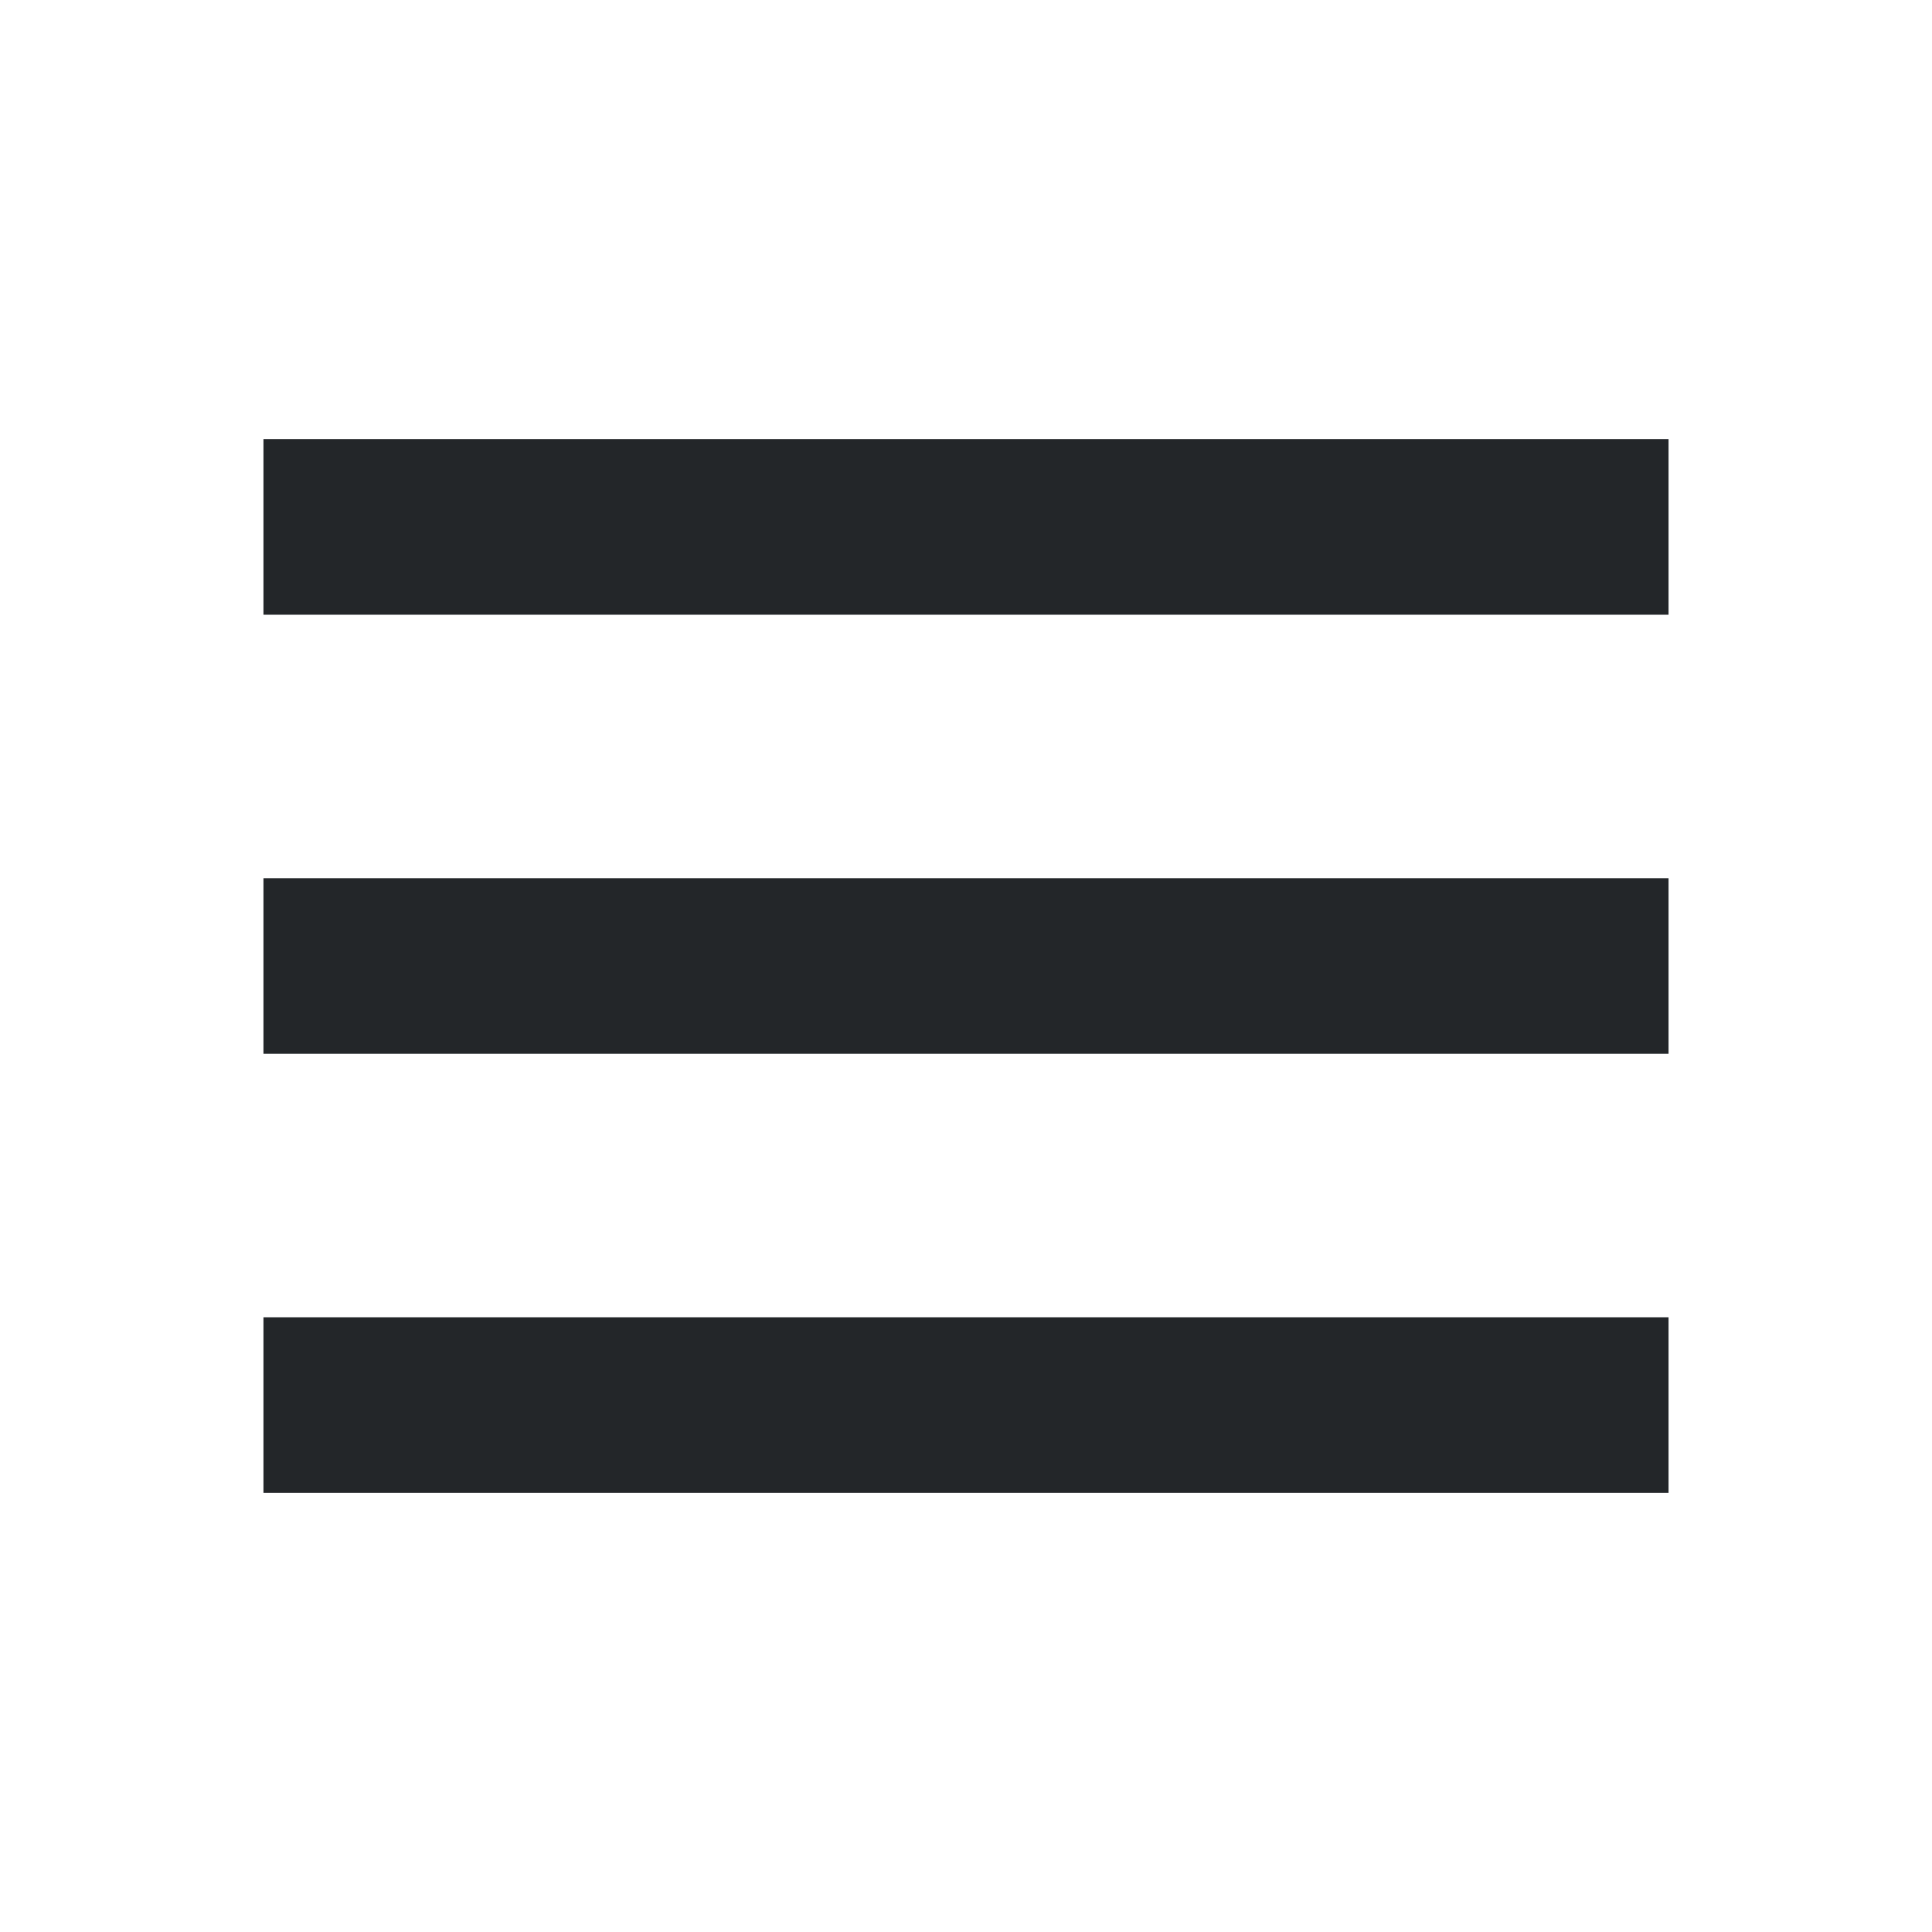
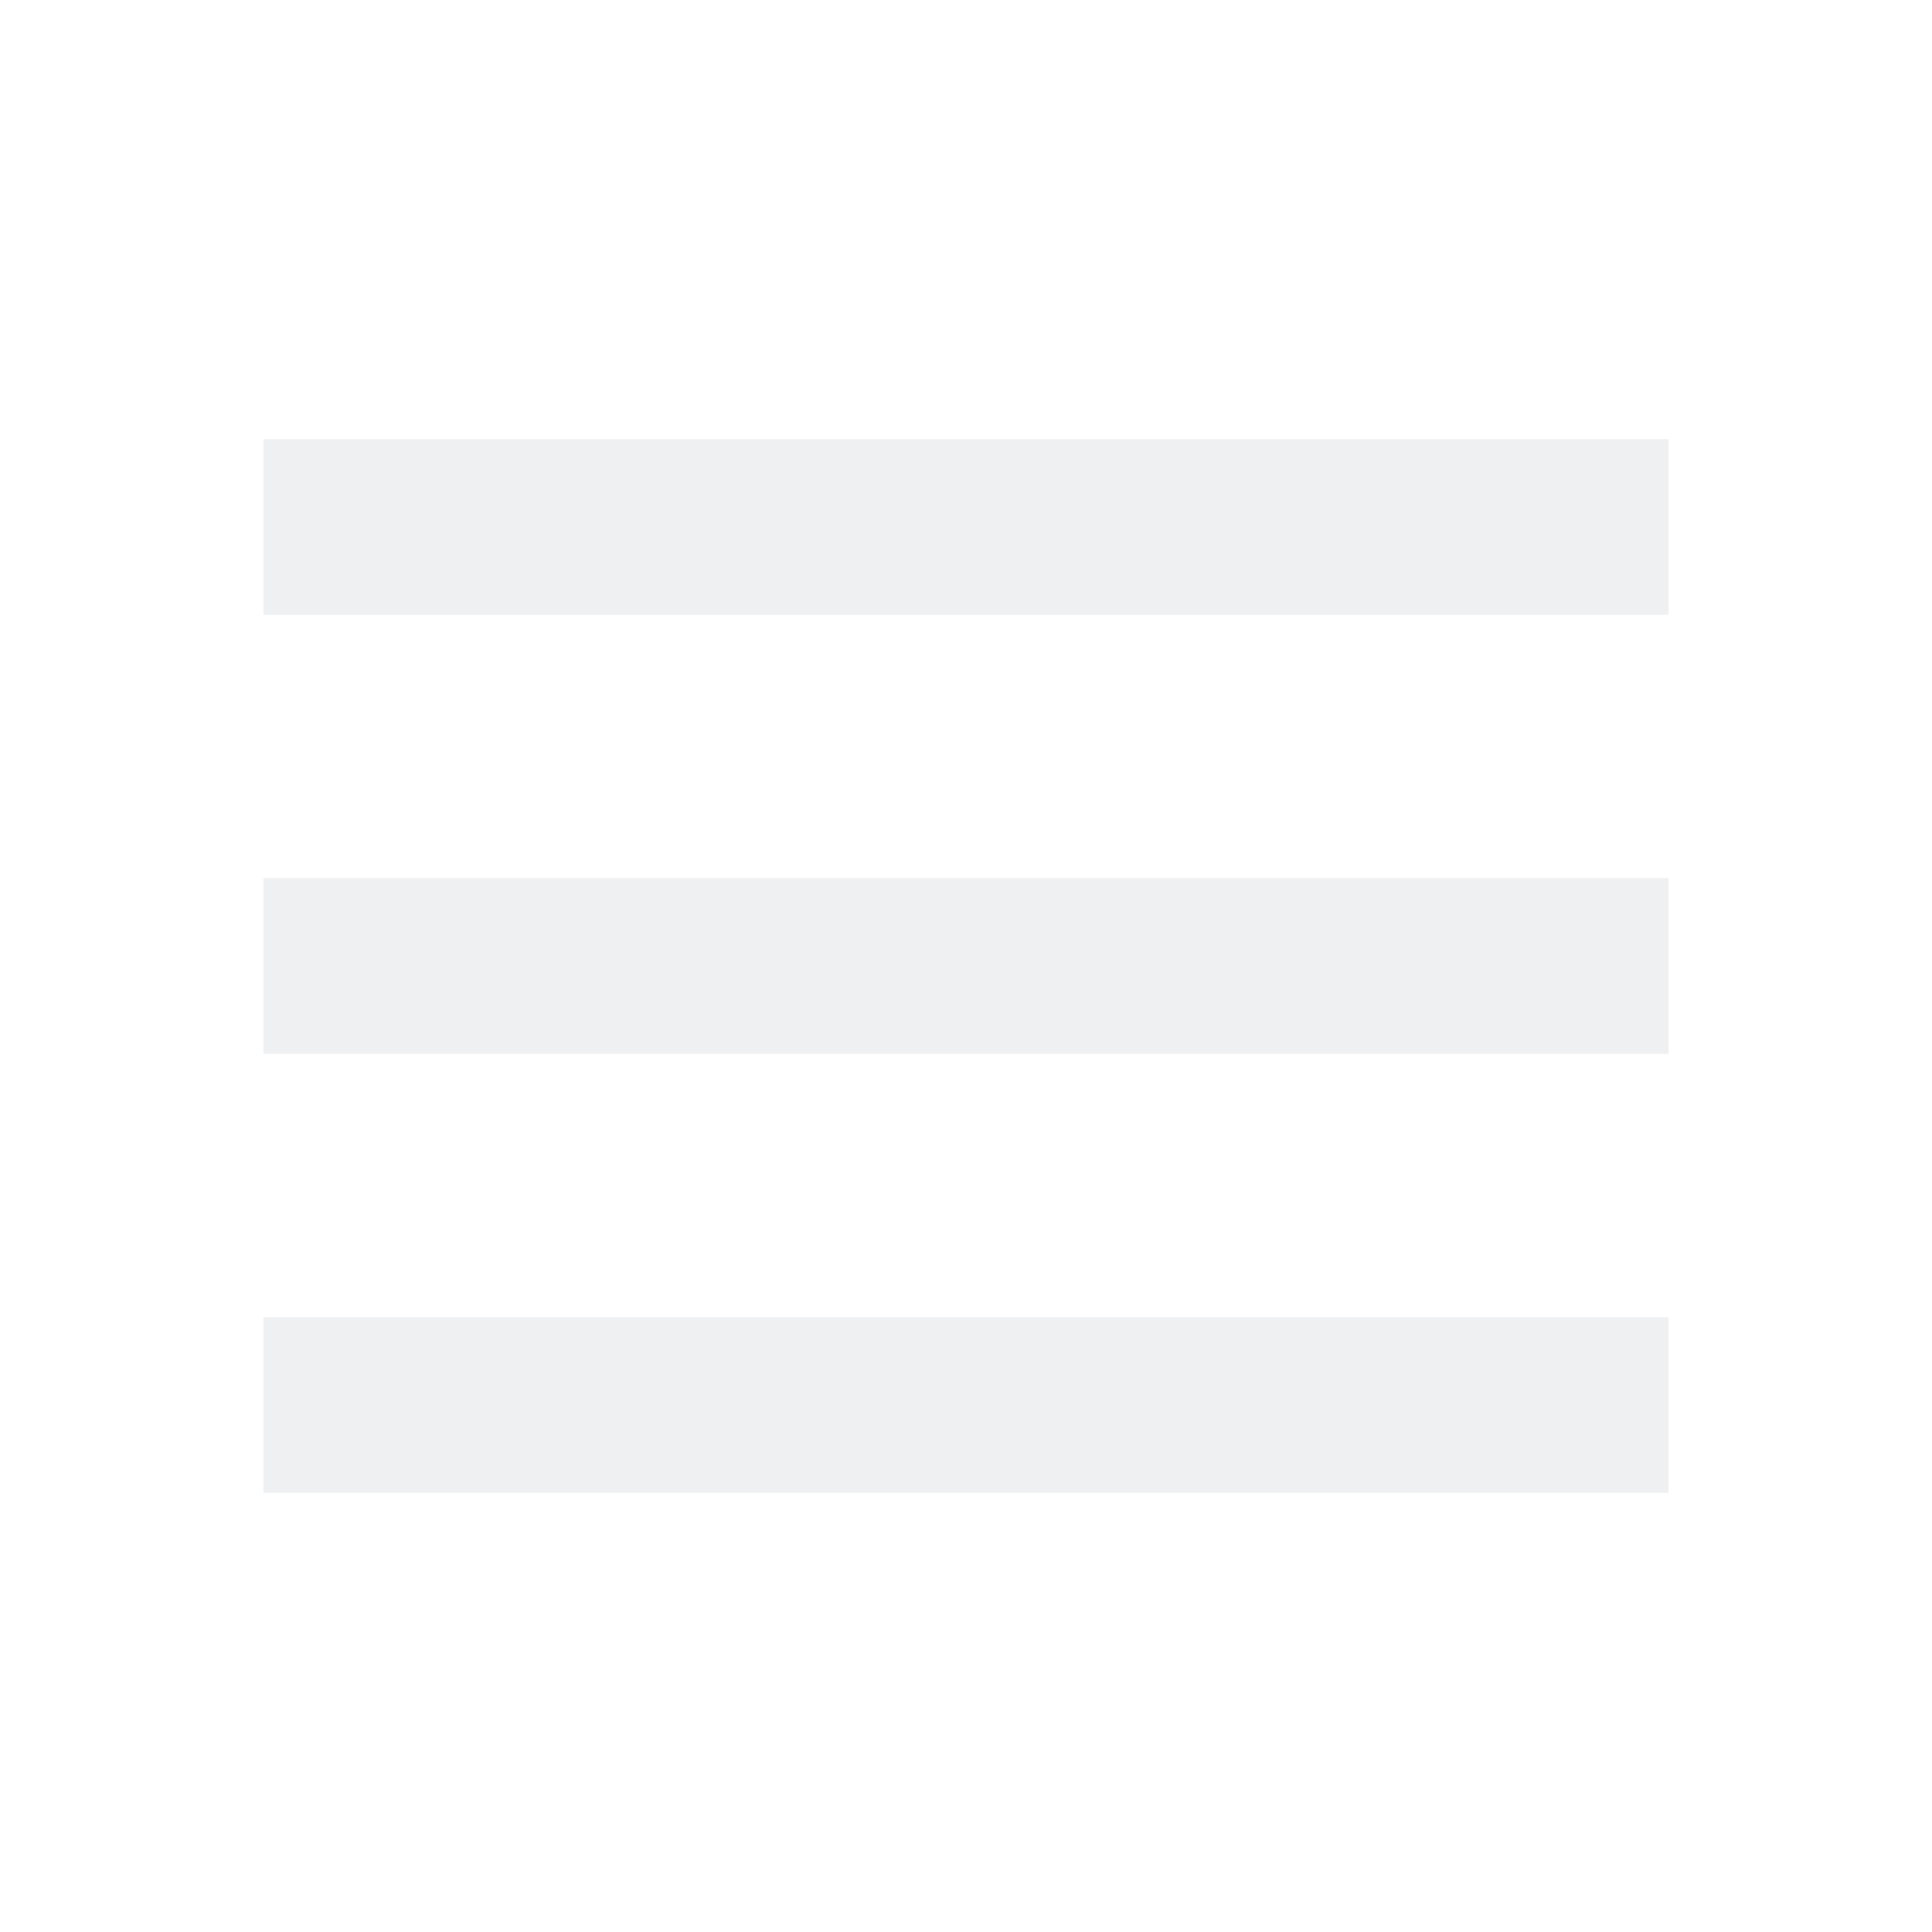
<svg xmlns="http://www.w3.org/2000/svg" viewBox="0 0 22 22">
  <defs id="defs3051">
    <style type="text/css" id="current-color-scheme">
      .ColorScheme-Text {
-         color:#232629;
+         color:#eff0f1;
      }
      </style>
  </defs>
  <path style="fill:currentColor;fill-opacity:1;stroke:none" d="m3 5v2h16v-2h-16m0 5v2h16v-2h-16m0 5v2h16v-2h-16" class="ColorScheme-Text" />
</svg>
